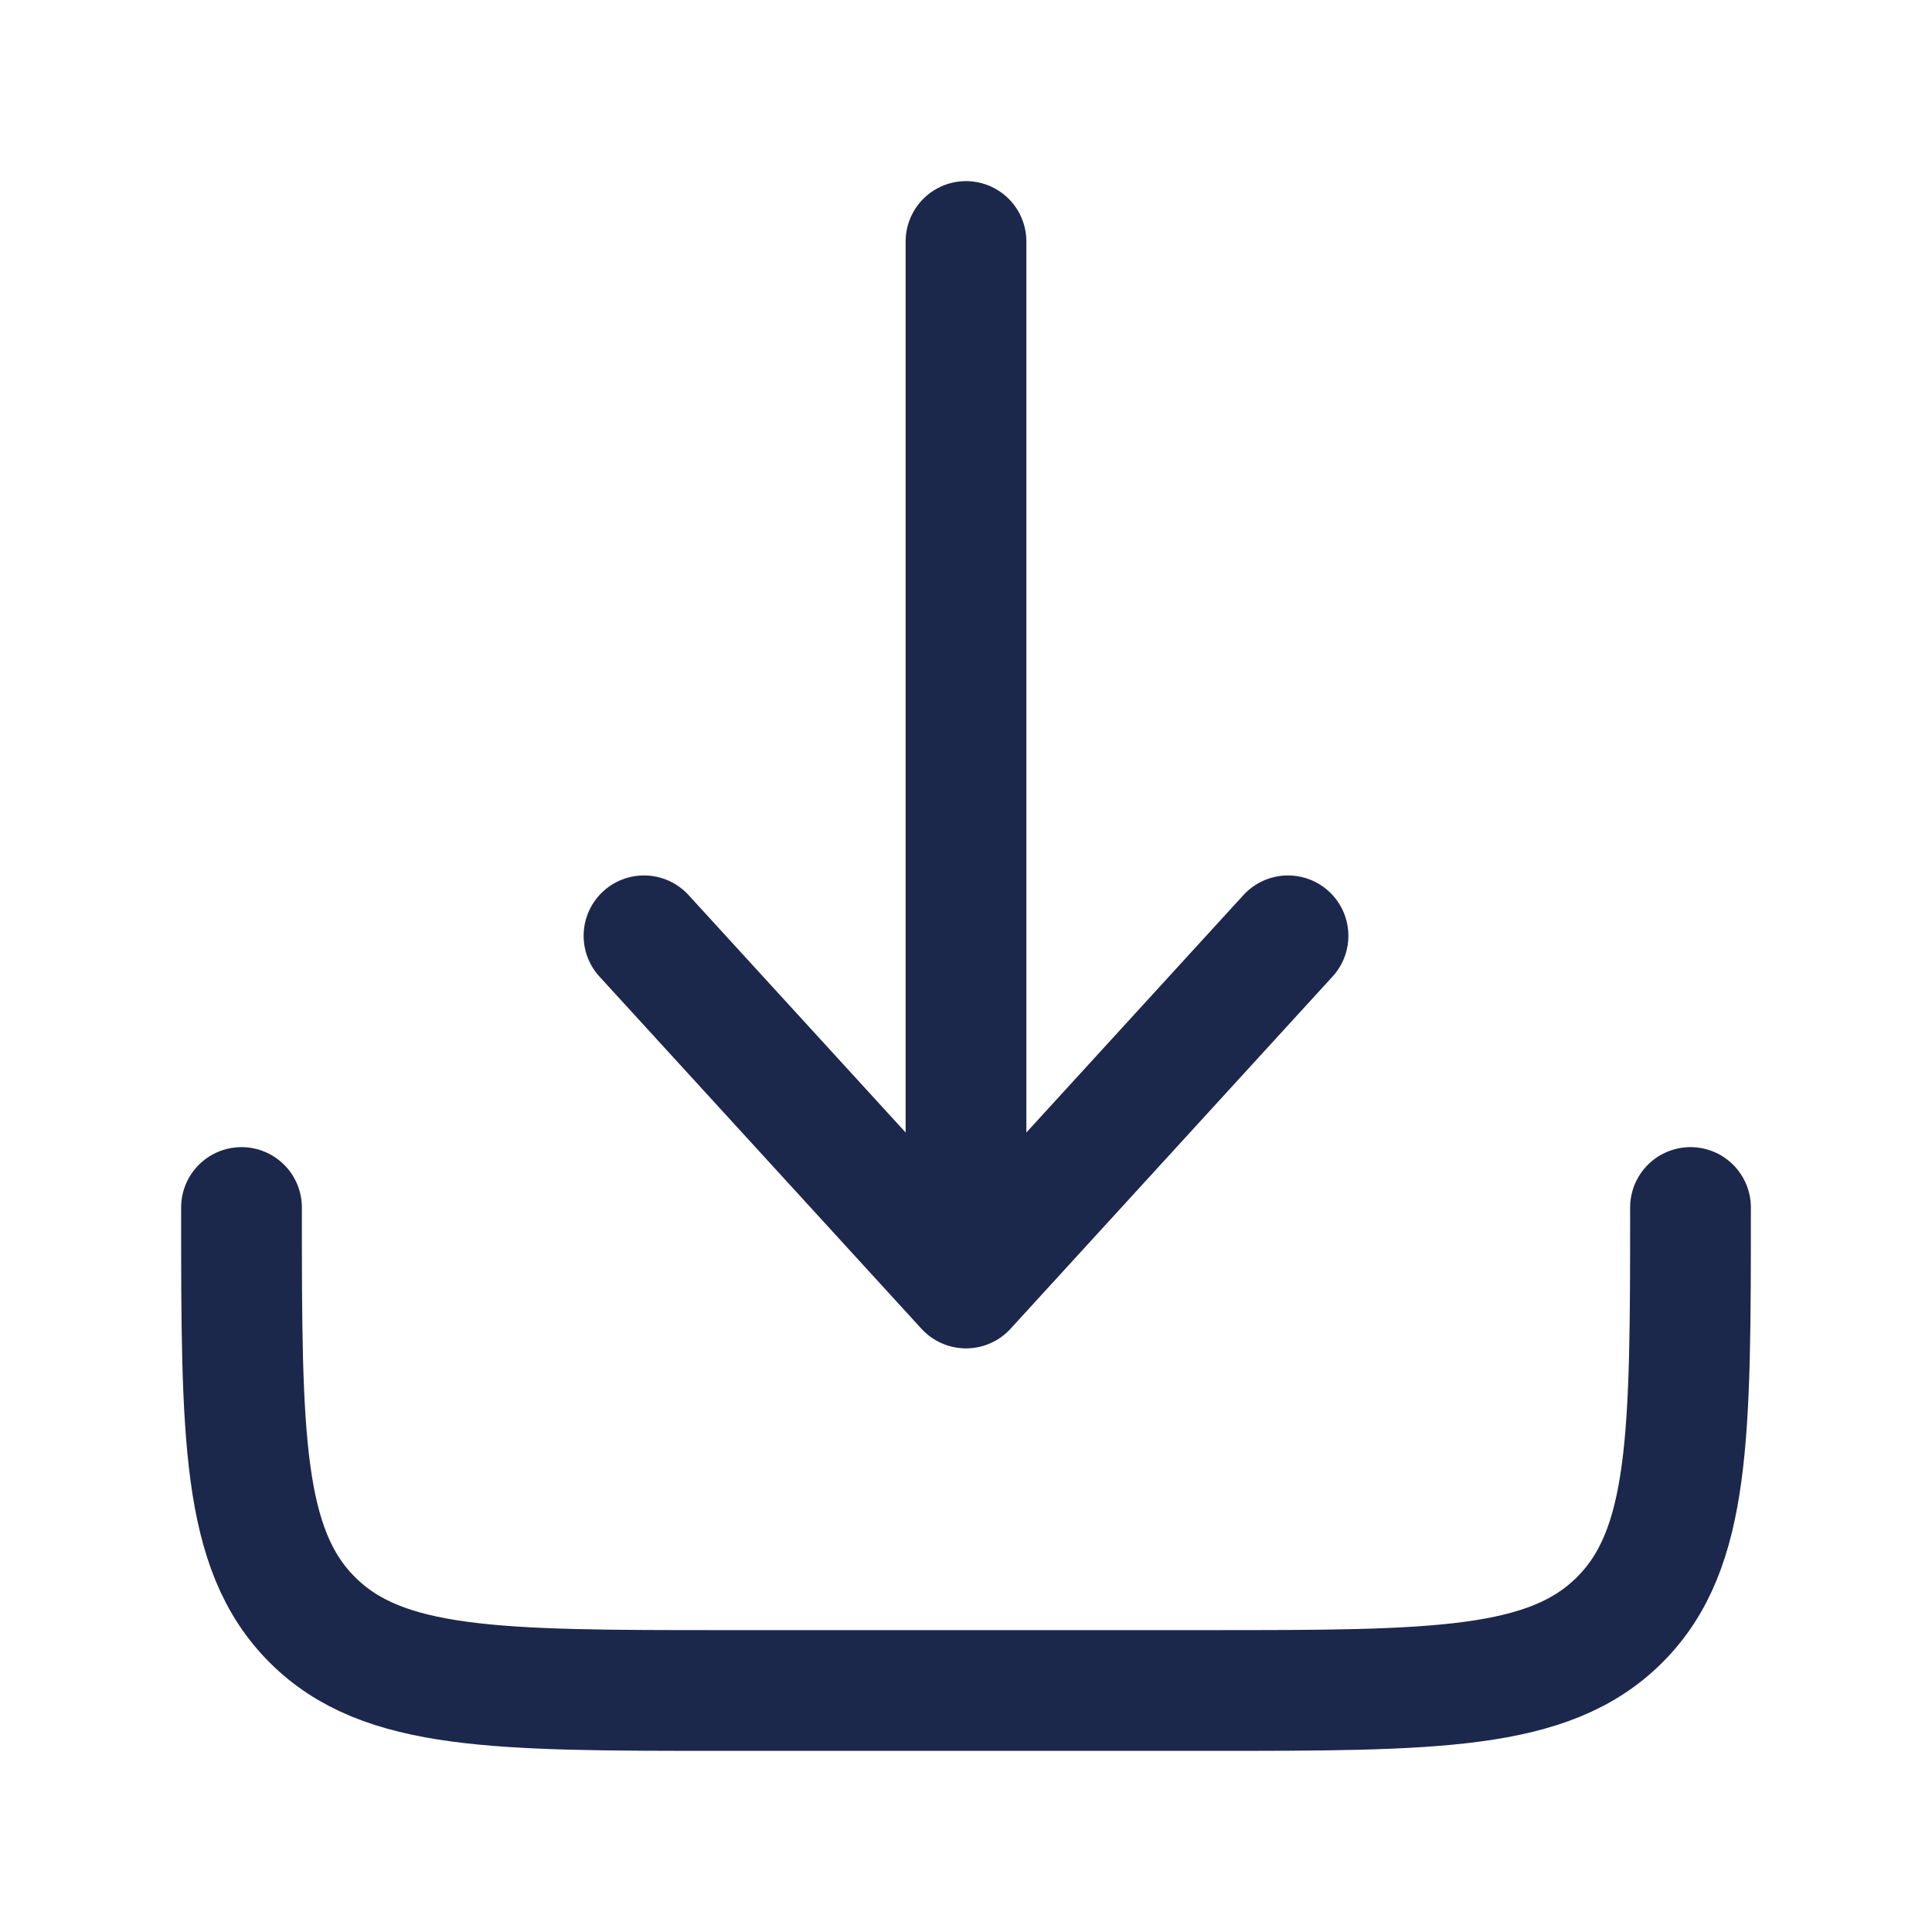
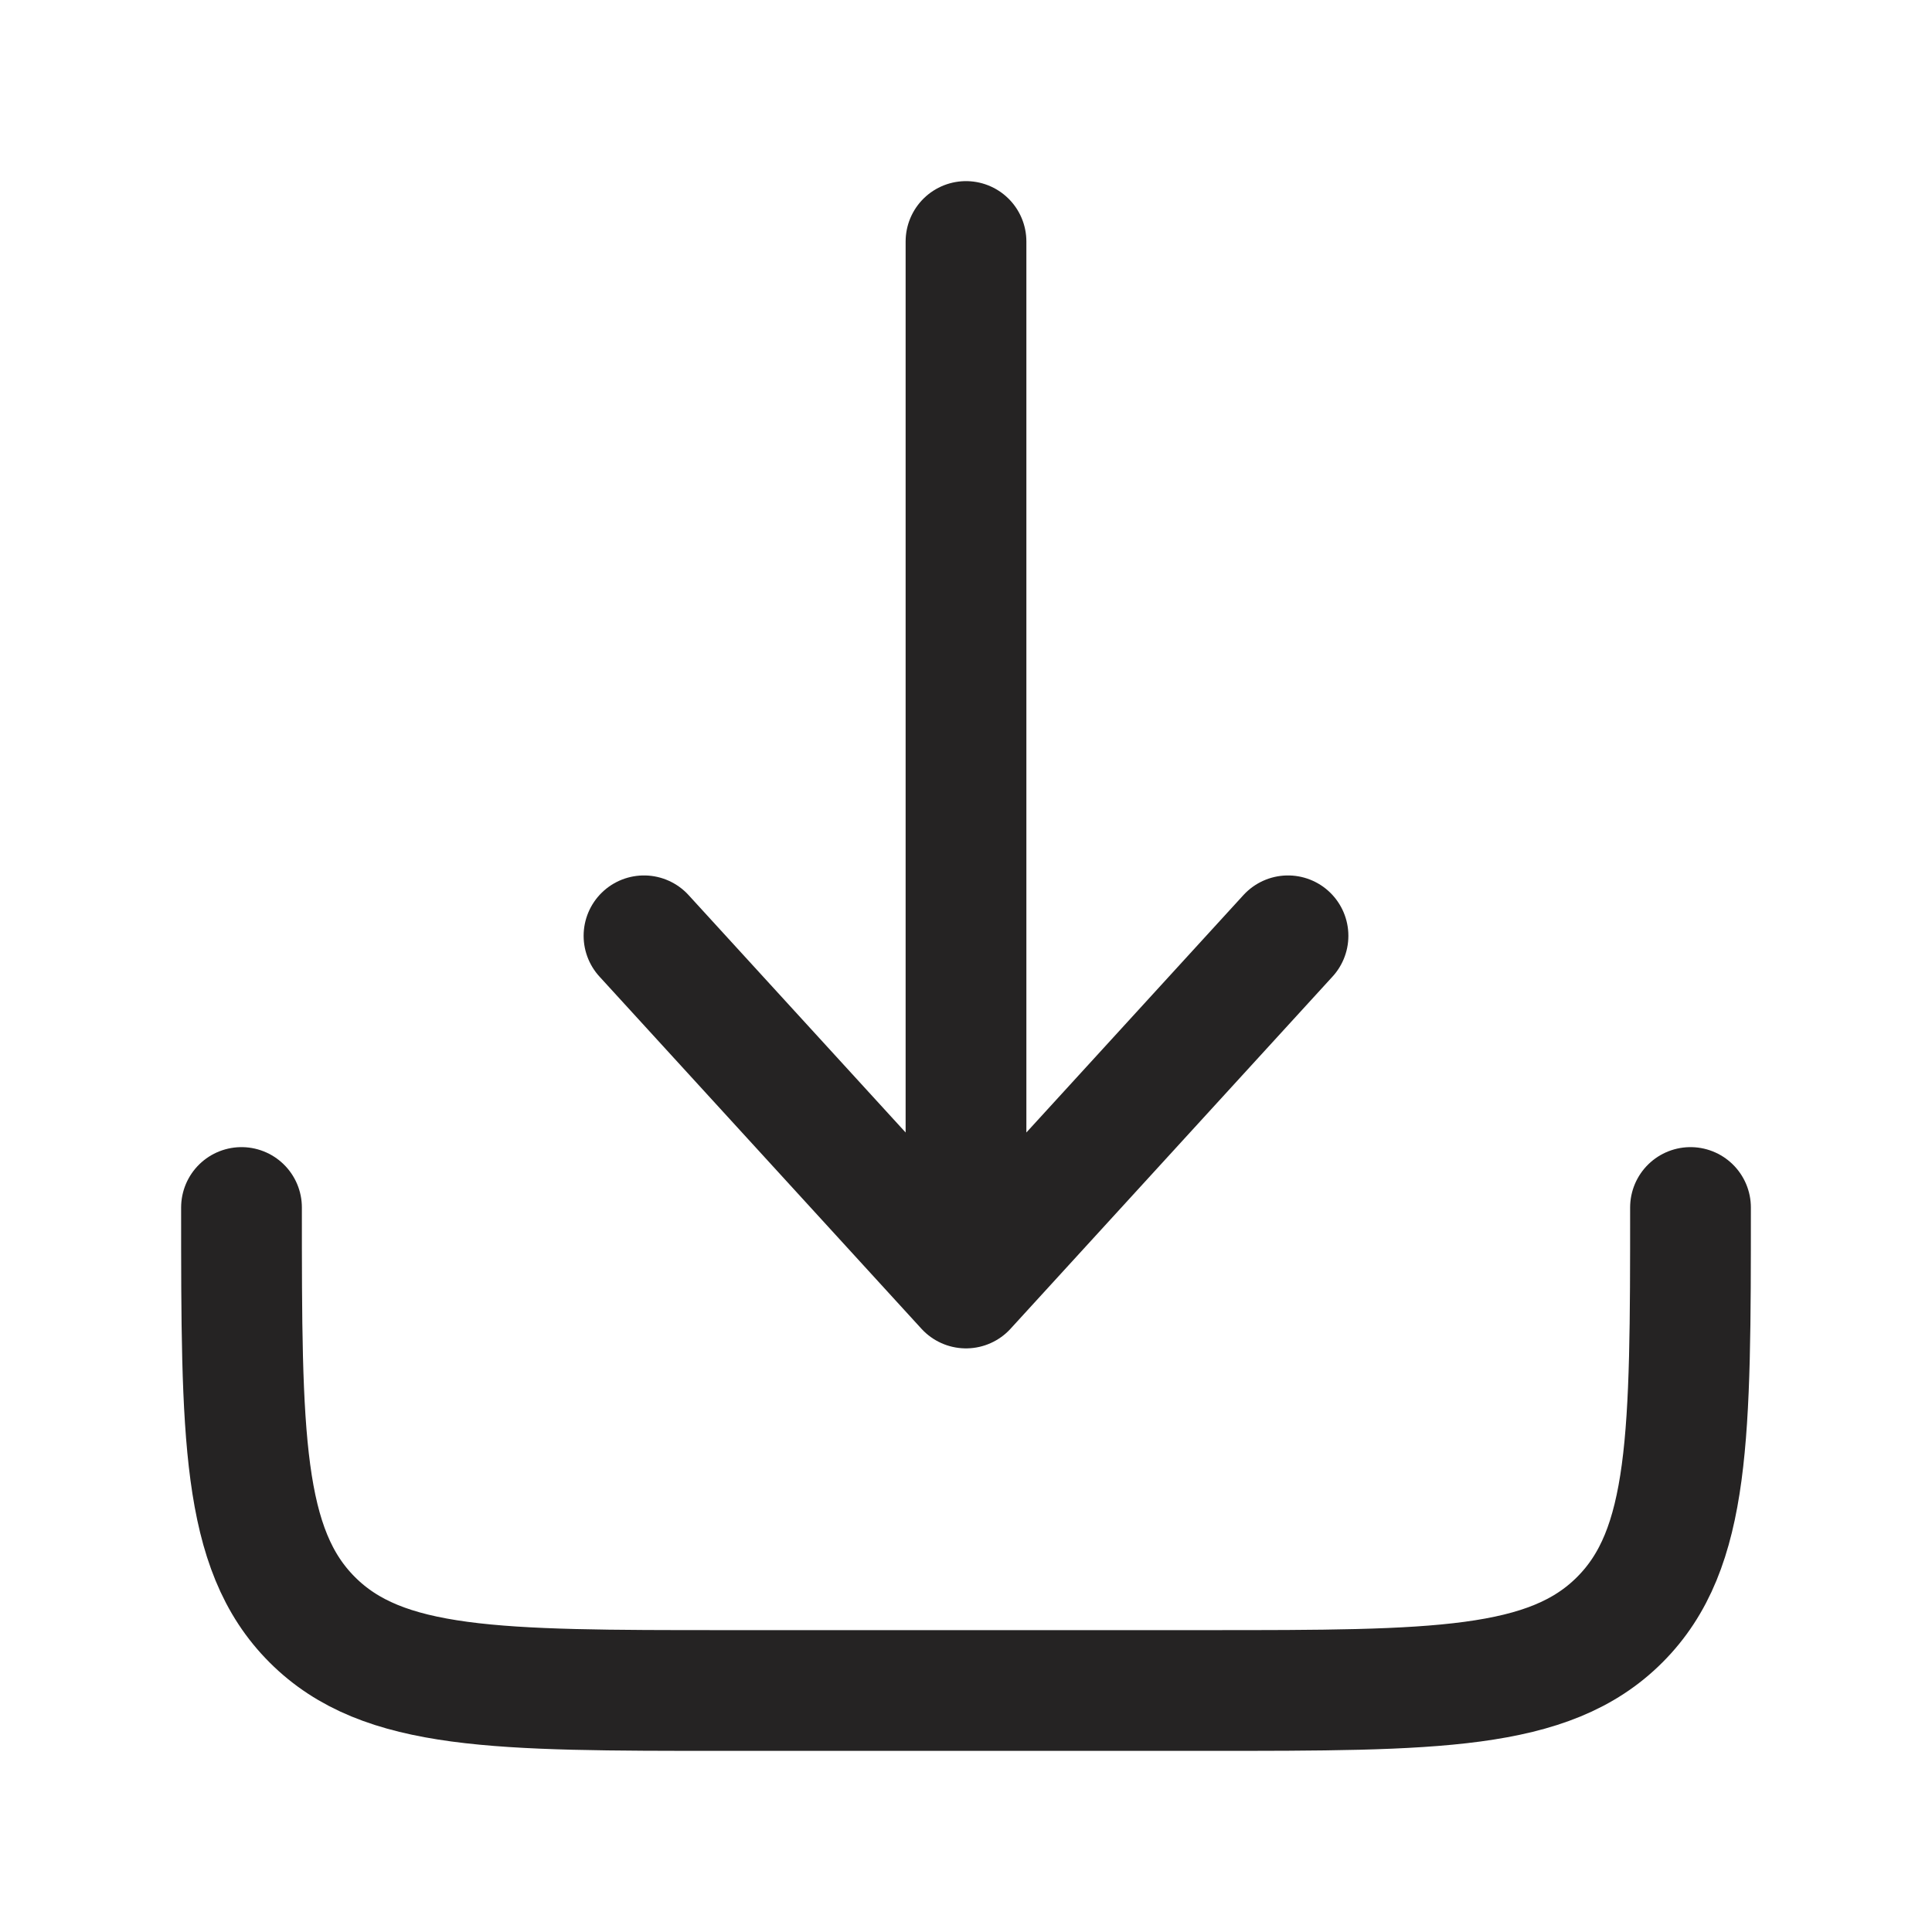
<svg xmlns="http://www.w3.org/2000/svg" width="46px" height="46px" viewBox="0 0 24 24" fill="none">
-   <path d="M3 15C3 17.828 3 19.243 3.879 20.121C4.757 21 6.172 21 9 21H15C17.828 21 19.243 21 20.121 20.121C21 19.243 21 17.828 21 15" stroke="#1C274C" stroke-width="1.5" stroke-linecap="round" stroke-linejoin="round" />
-   <path d="M12 3V16M12 16L16 11.625M12 16L8 11.625" stroke="#1C274C" stroke-width="1.5" stroke-linecap="round" stroke-linejoin="round" />
+   <path d="M3 15C3 17.828 3 19.243 3.879 20.121C4.757 21 6.172 21 9 21H15C17.828 21 19.243 21 20.121 20.121C21 19.243 21 17.828 21 15" stroke="#252323" stroke-width="1.5" stroke-linecap="round" stroke-linejoin="round" />
+   <path d="M12 3V16M12 16L16 11.625M12 16L8 11.625" stroke="#252323" stroke-width="1.5" stroke-linecap="round" stroke-linejoin="round" />
</svg>
